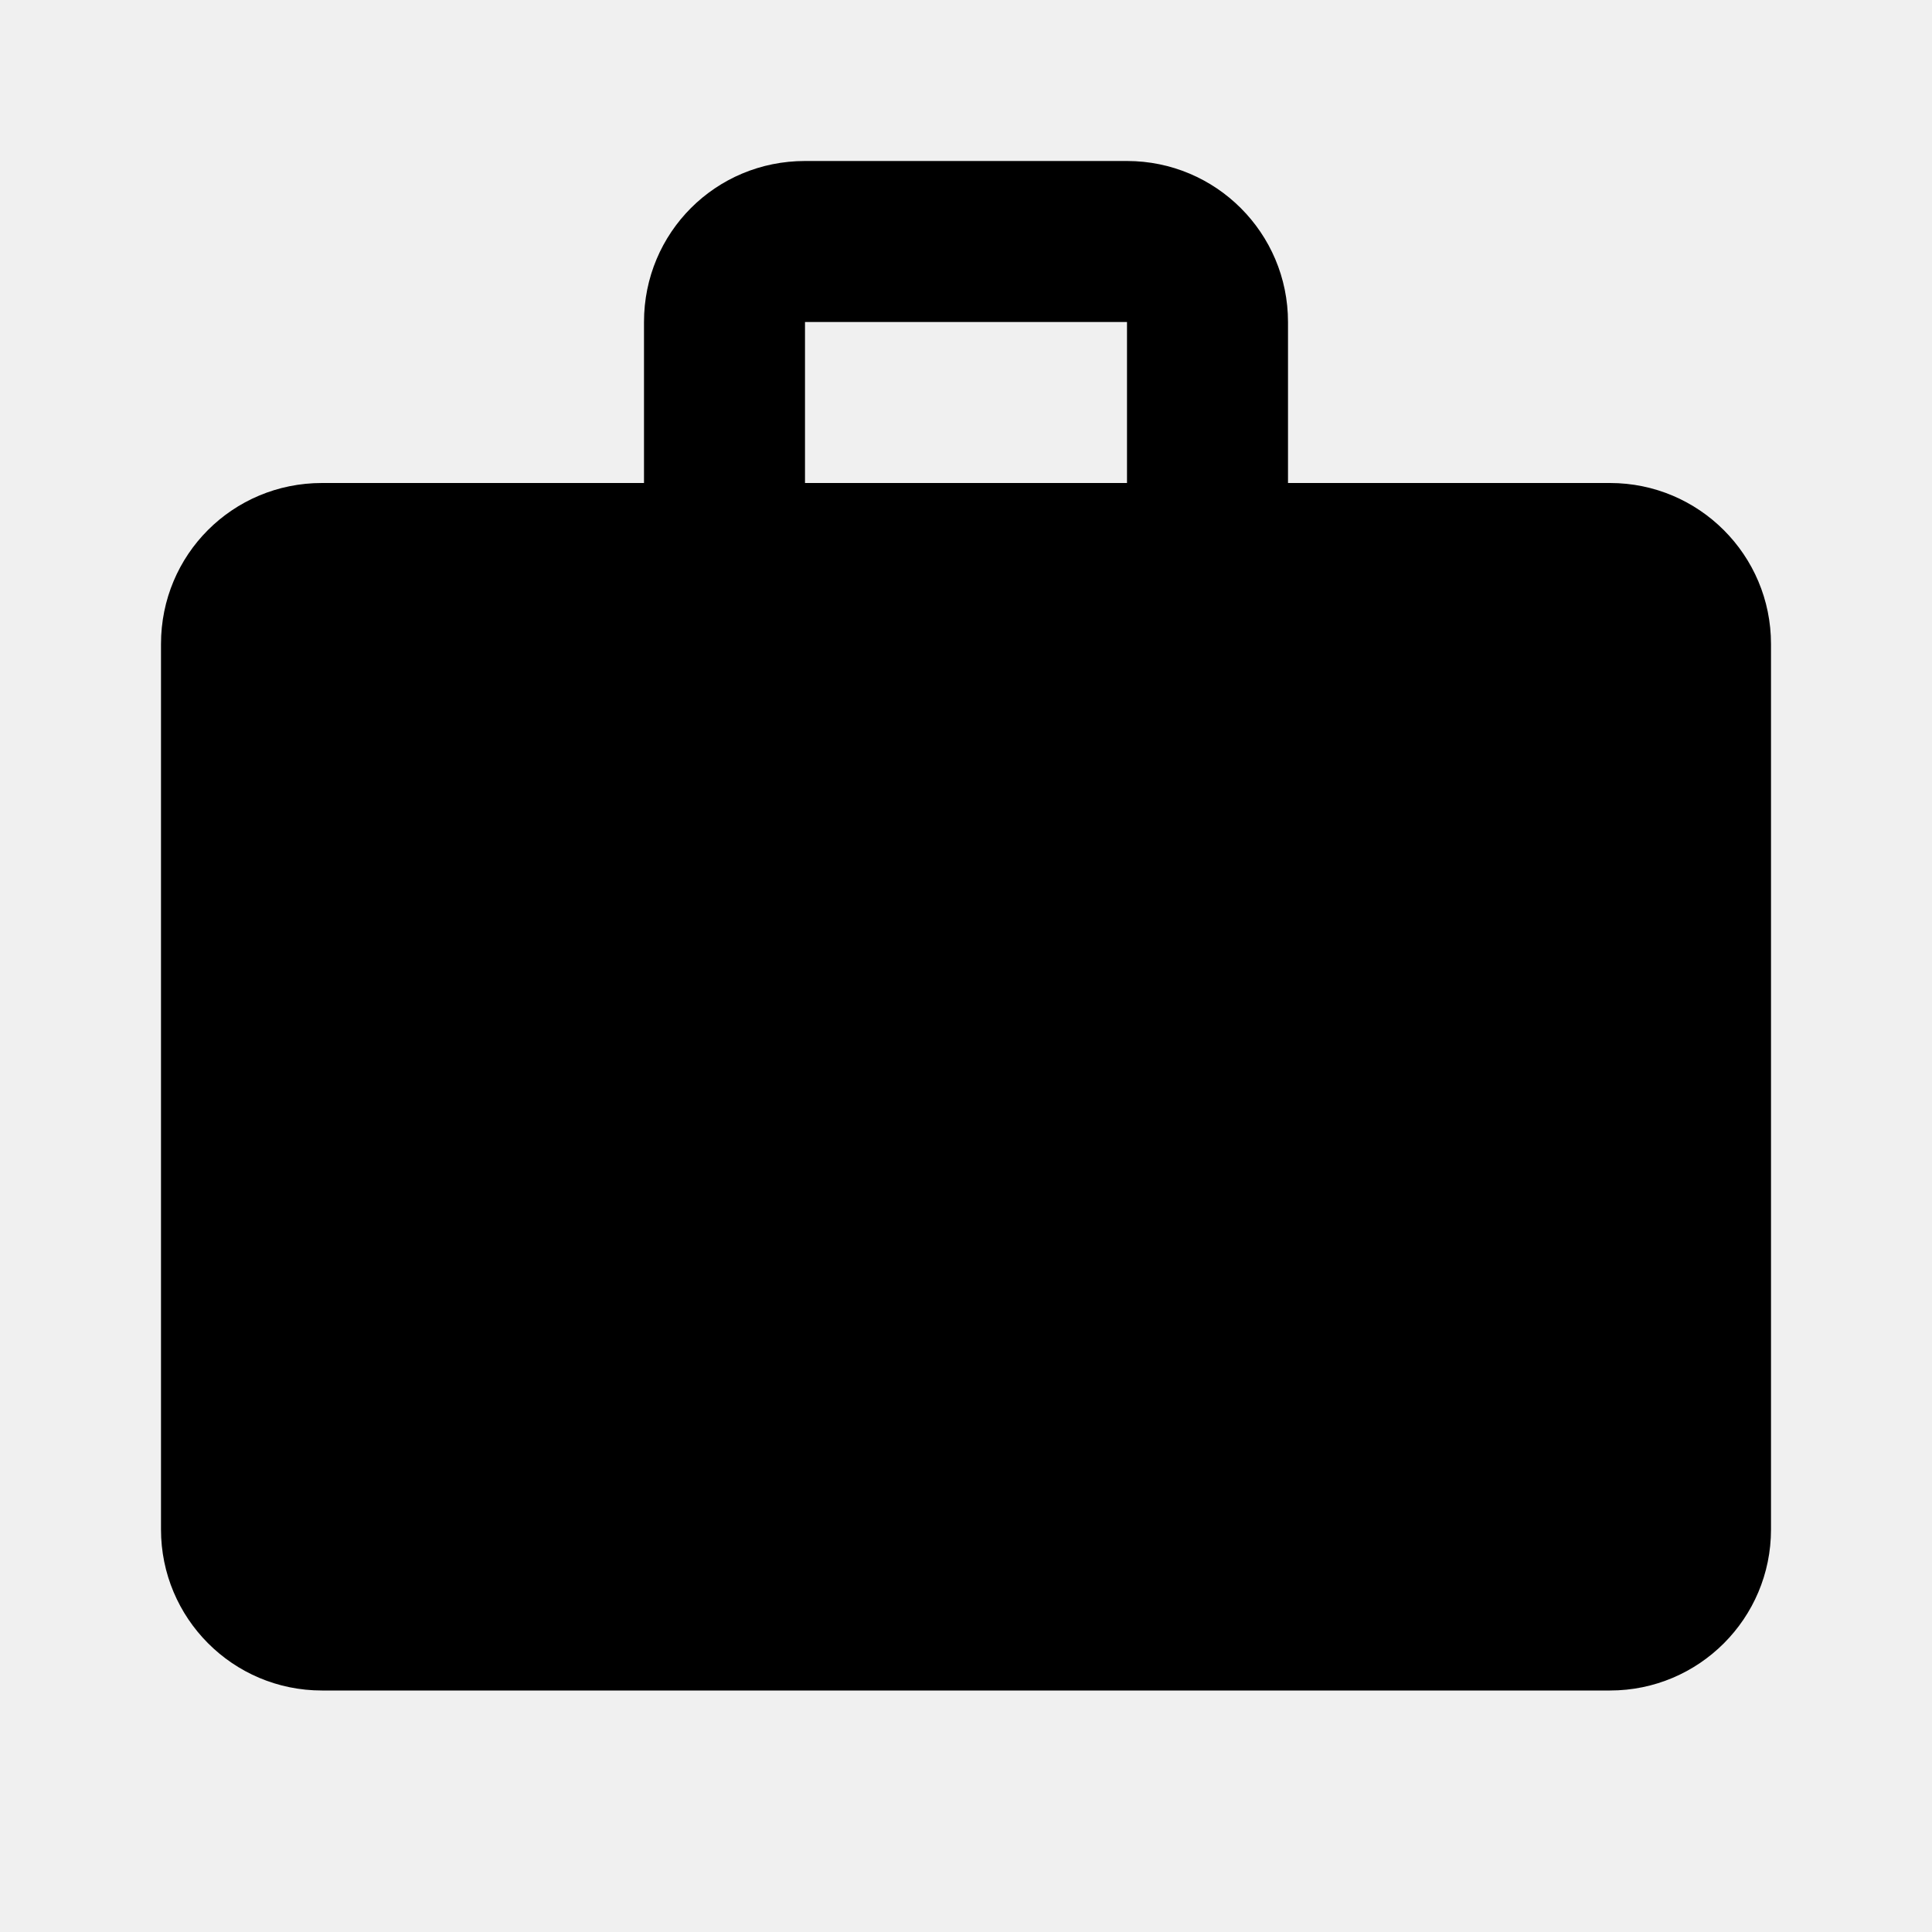
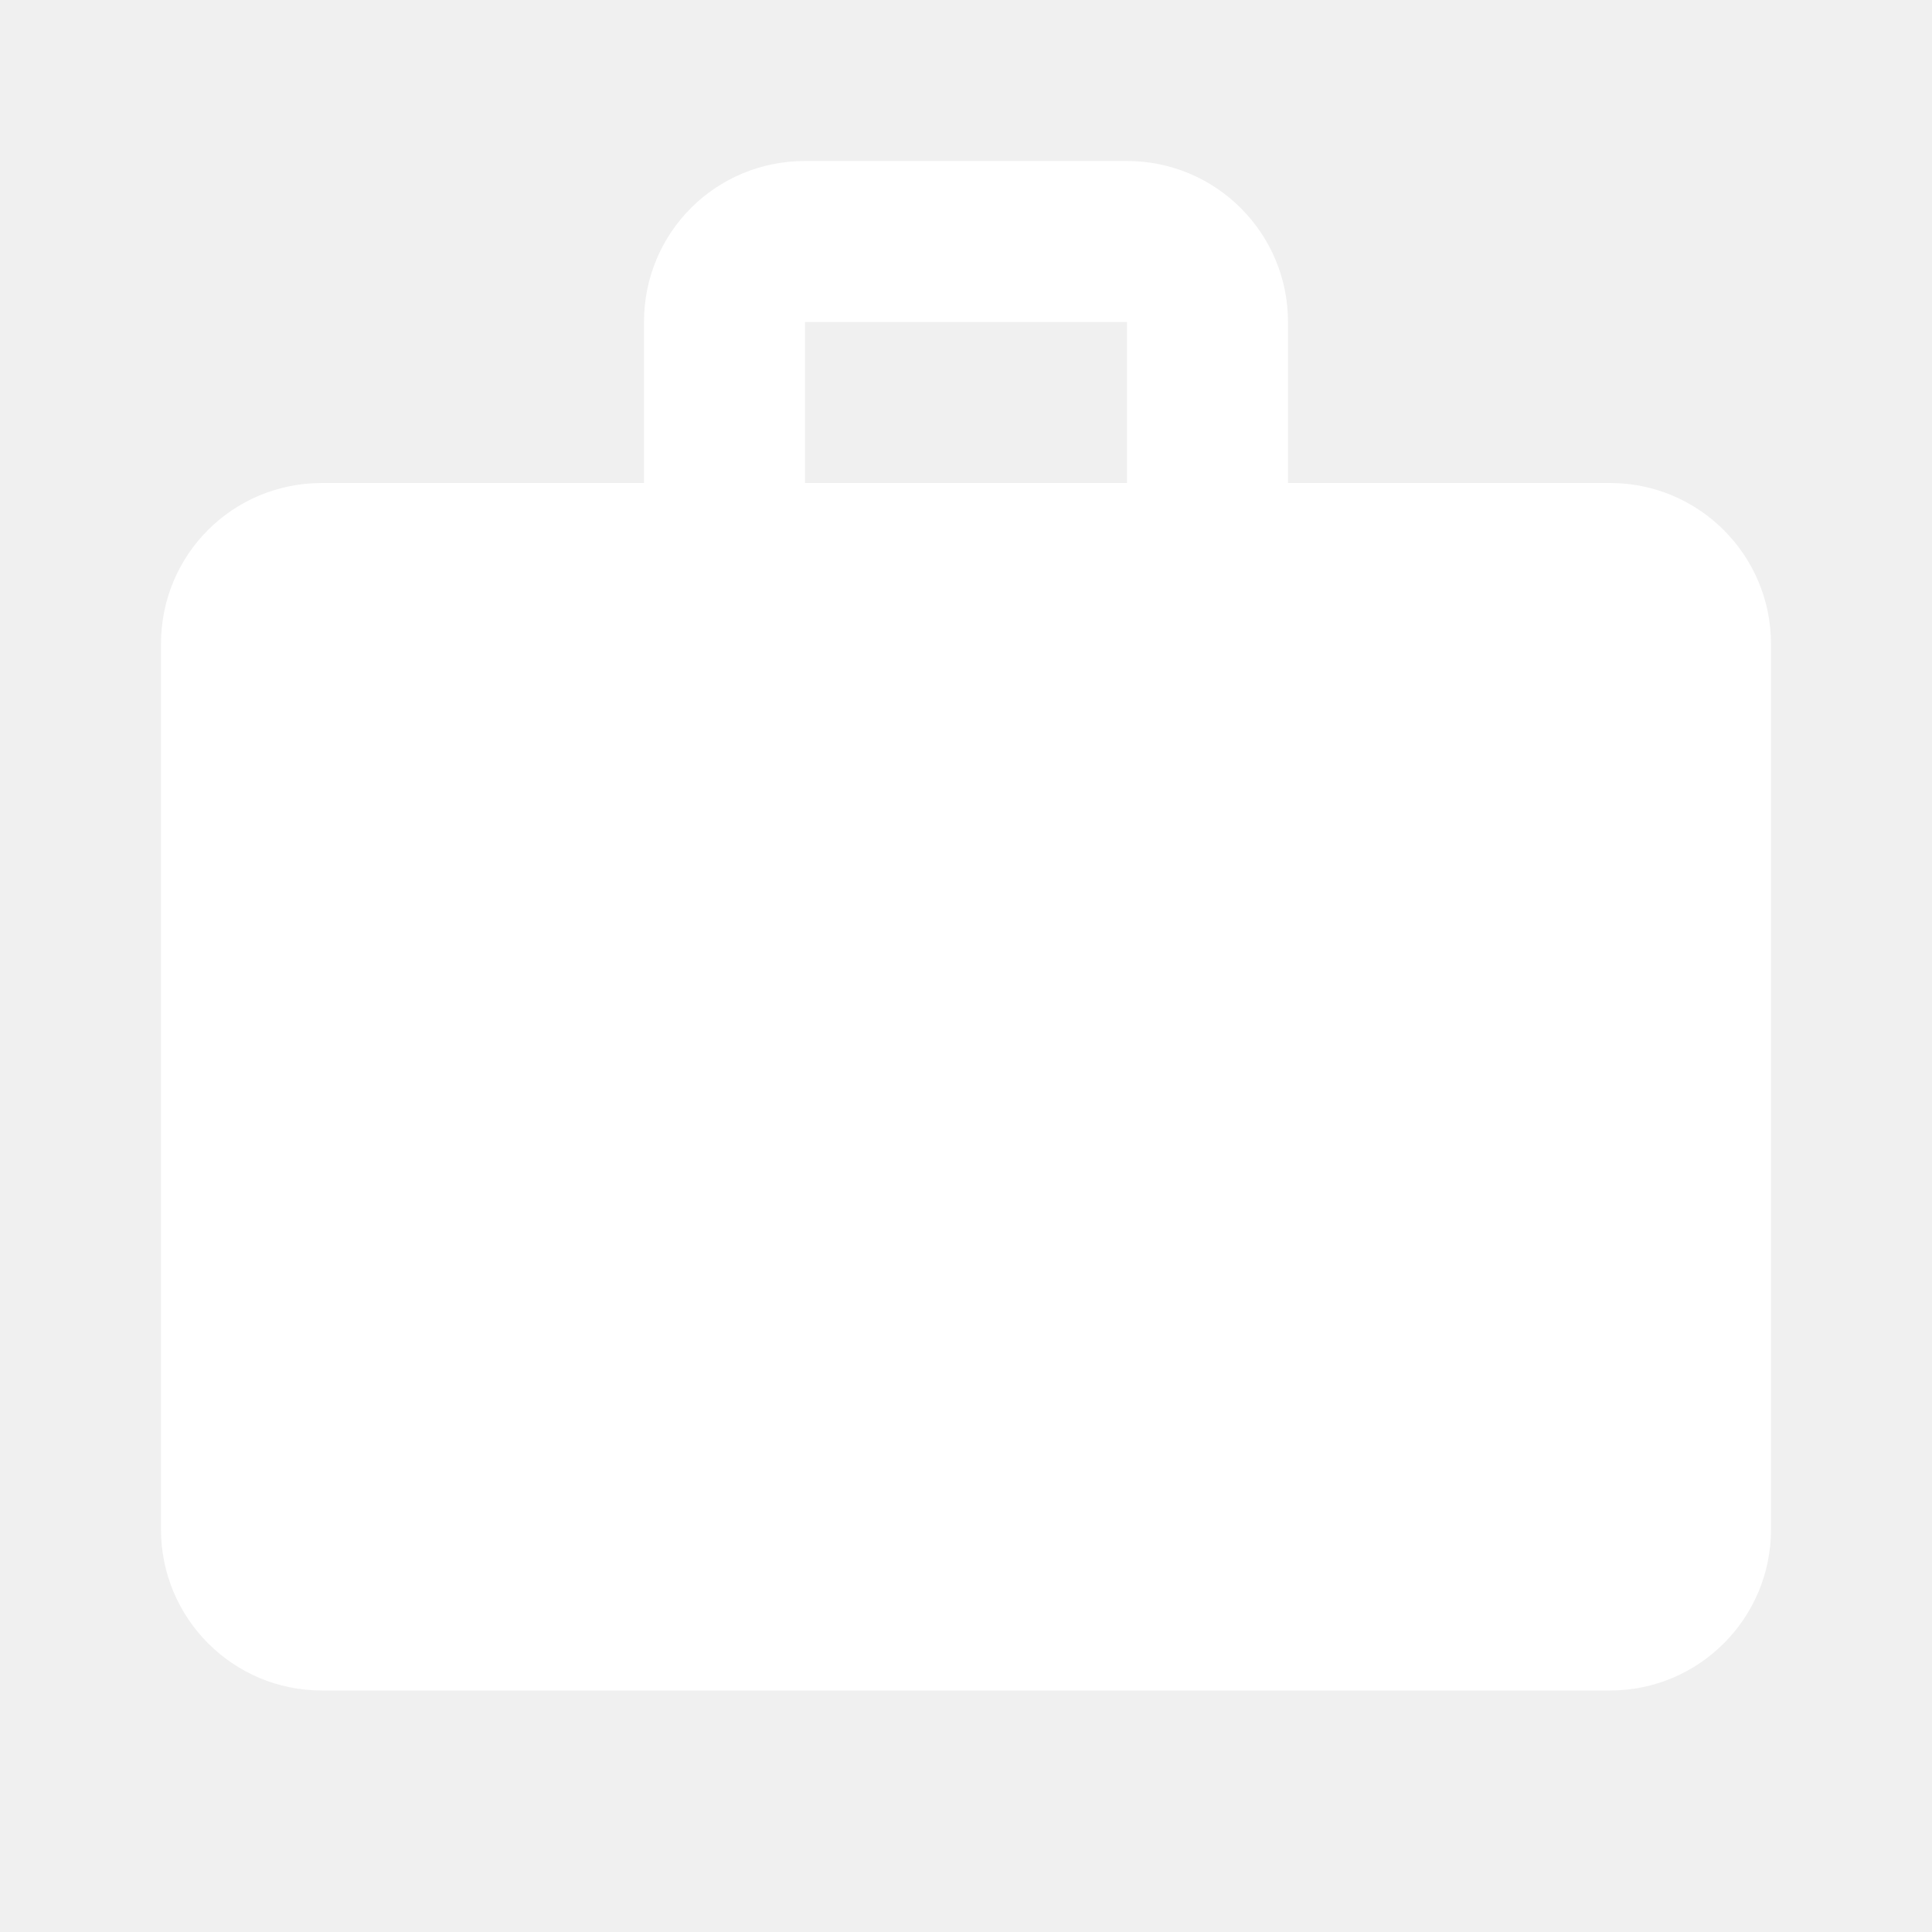
<svg xmlns="http://www.w3.org/2000/svg" viewBox="0 0 24 24">
-   <path d="M10,2H14A2,2 0 0,1 16,4V6H20A2,2 0 0,1 22,8V19A2,2 0 0,1 20,21H4C2.89,21 2,20.1 2,19V8C2,6.89 2.89,6 4,6H8V4C8,2.89 8.89,2 10,2M14,6V4H10V6H14Z" />
+   <path d="M10,2H14A2,2 0 0,1 16,4V6H20A2,2 0 0,1 22,8V19A2,2 0 0,1 20,21H4C2.89,21 2,20.1 2,19V8C2,6.89 2.89,6 4,6H8V4C8,2.89 8.89,2 10,2M14,6V4H10V6H14Z" fill="white" />
</svg>
